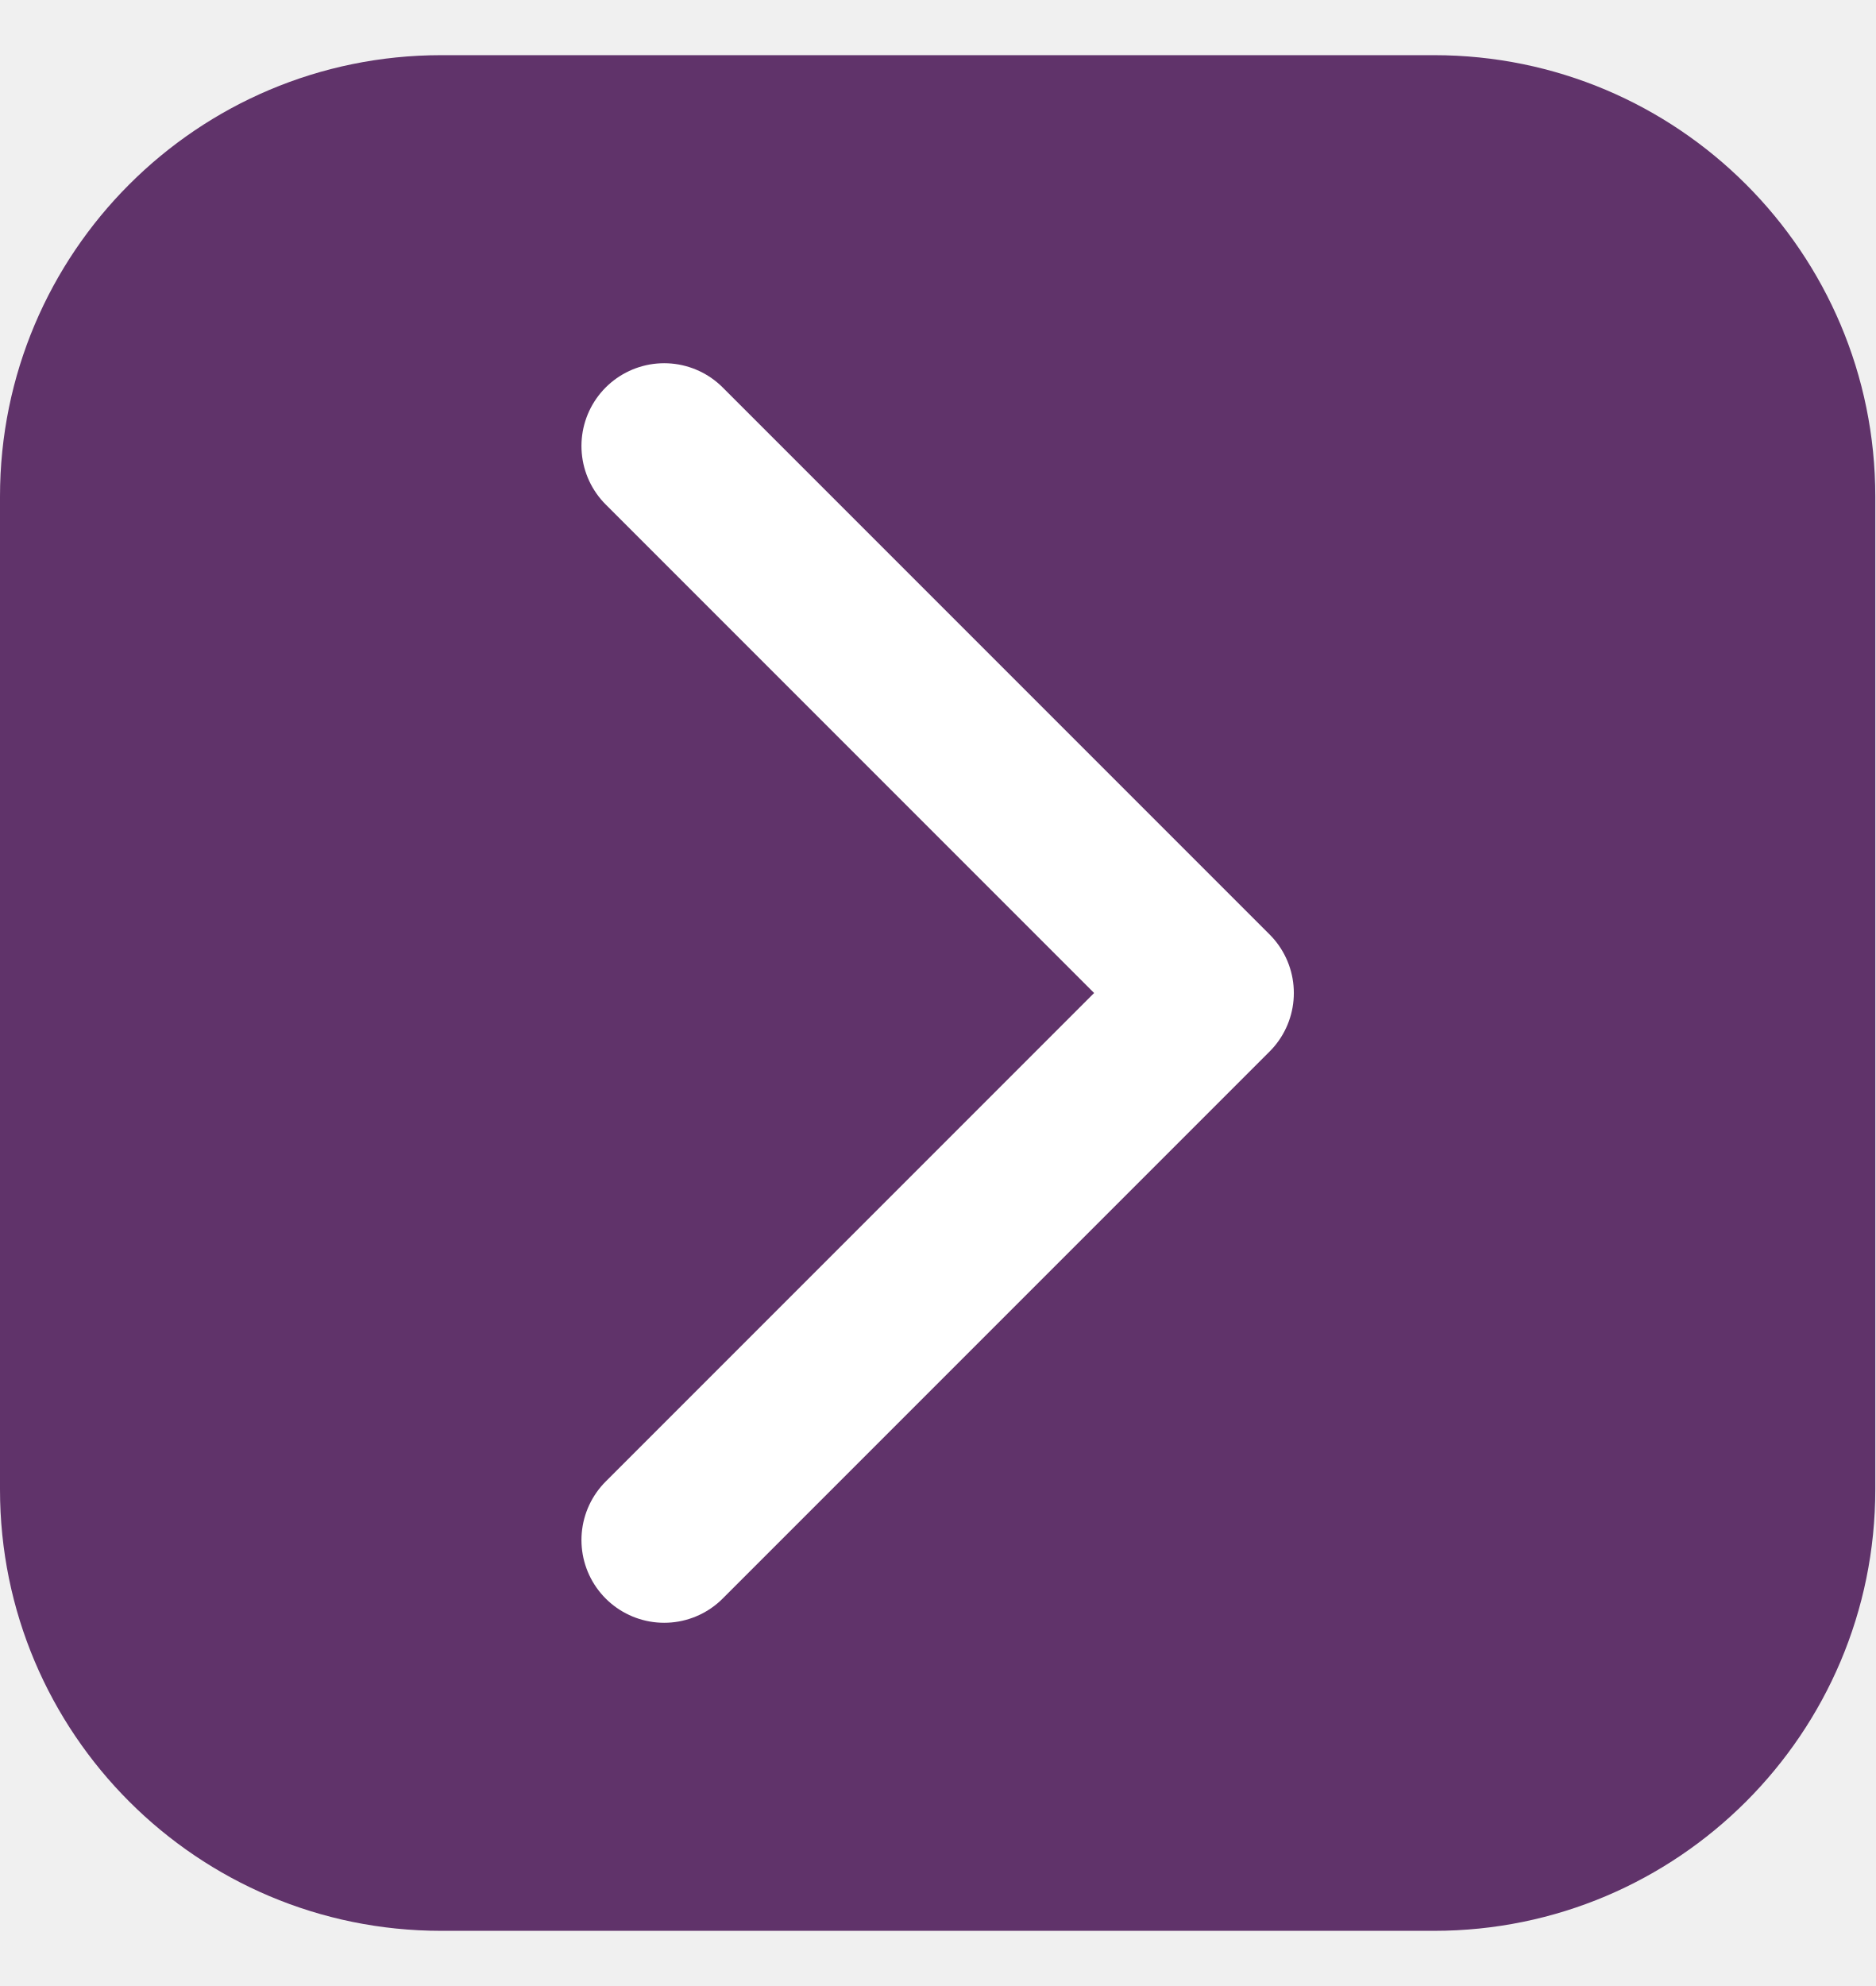
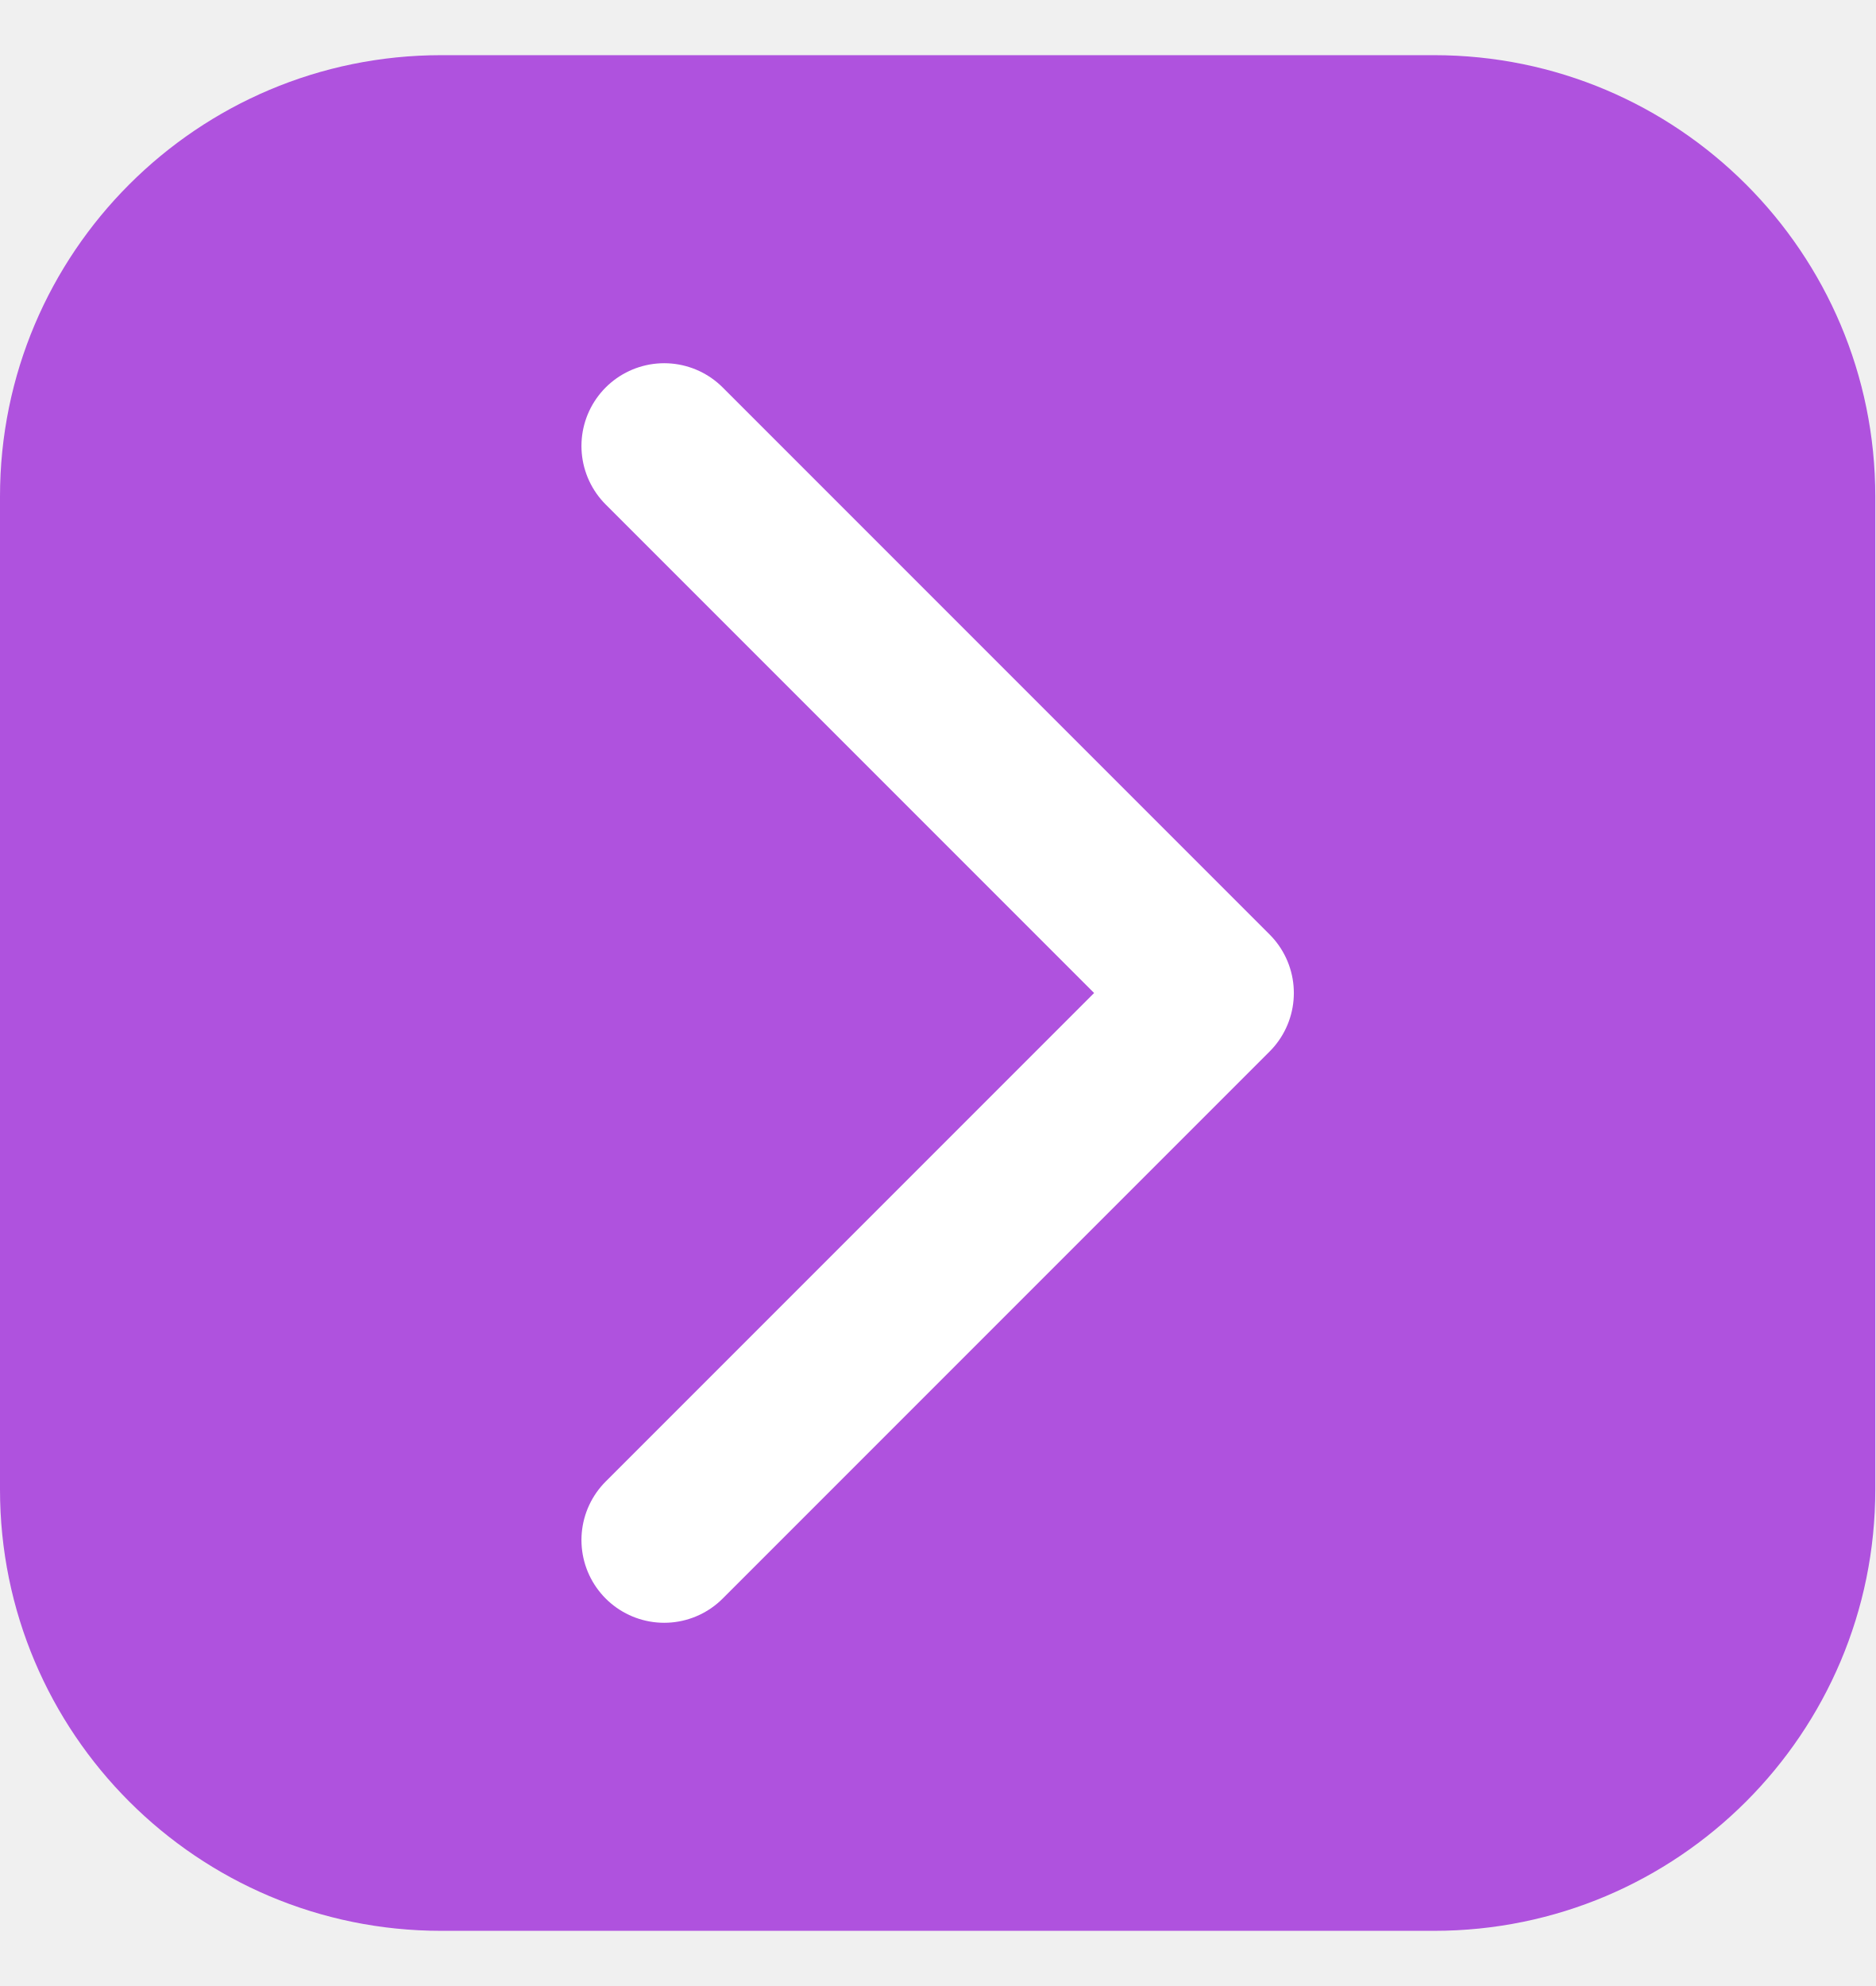
<svg xmlns="http://www.w3.org/2000/svg" width="17" height="18" viewBox="0 0 17 18" fill="none">
-   <rect y="0.5" width="17" height="17" rx="4" fill="#60336A" />
+   <rect y="0.5" width="17" height="17" rx="4" fill="#AF52DE" />
  <path d="M6.021 4.042L10.979 9L6.021 13.958" stroke="white" stroke-width="1.5" stroke-linecap="round" stroke-linejoin="round" />
</svg>
